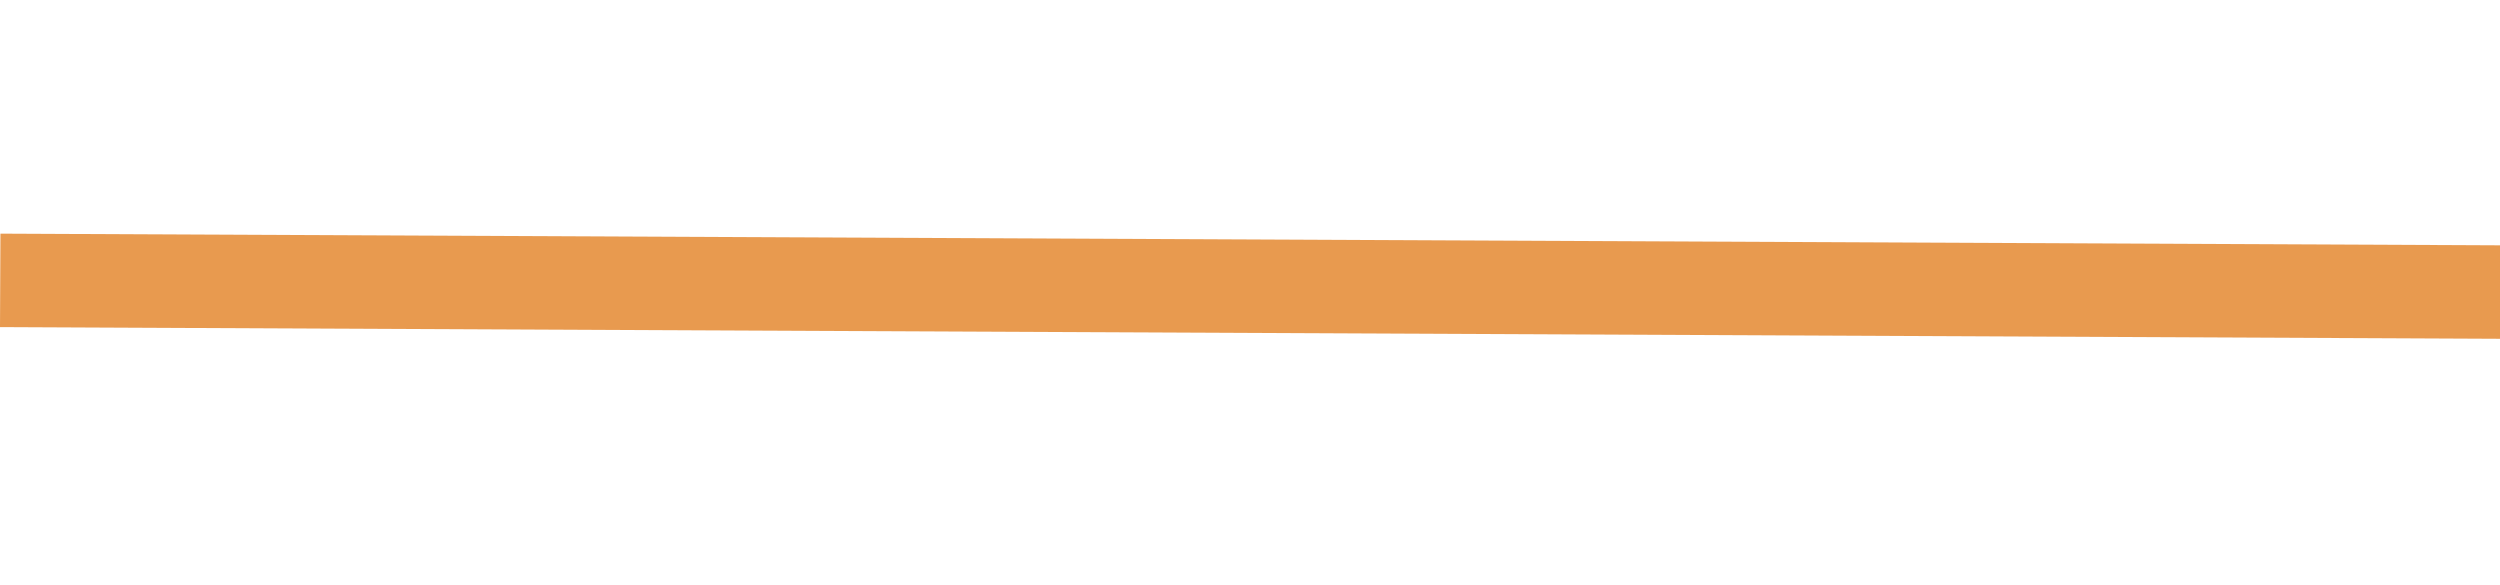
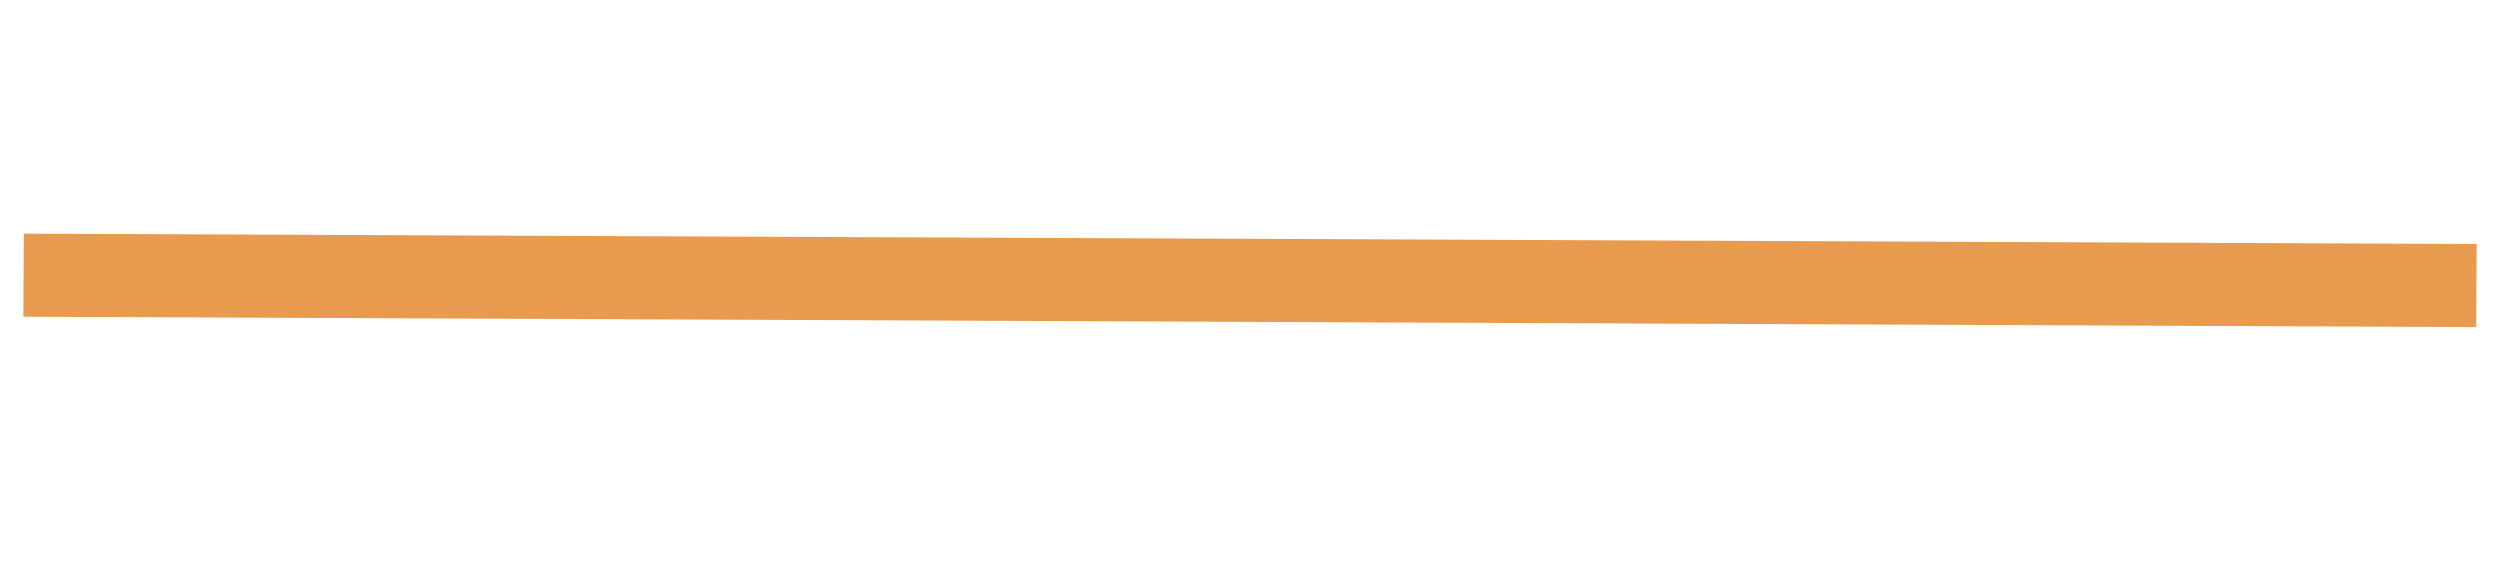
<svg xmlns="http://www.w3.org/2000/svg" width="107px" height="25px" viewBox="0 0 107 25" version="1.1">
  <g id="line1" stroke="none" stroke-width="1" fill="none" fill-rule="evenodd">
-     <polygon id="Stroke-1" fill="#E89A4F" fill-rule="nonzero" points="0.019 10 107.019 10.5 107 14.5 0 14" />
+     <polygon id="Stroke-1" fill="#E89A4F" fill-rule="nonzero" points="1.018 10 106 10.444 105.982 14 1 13.556" />
  </g>
</svg>
